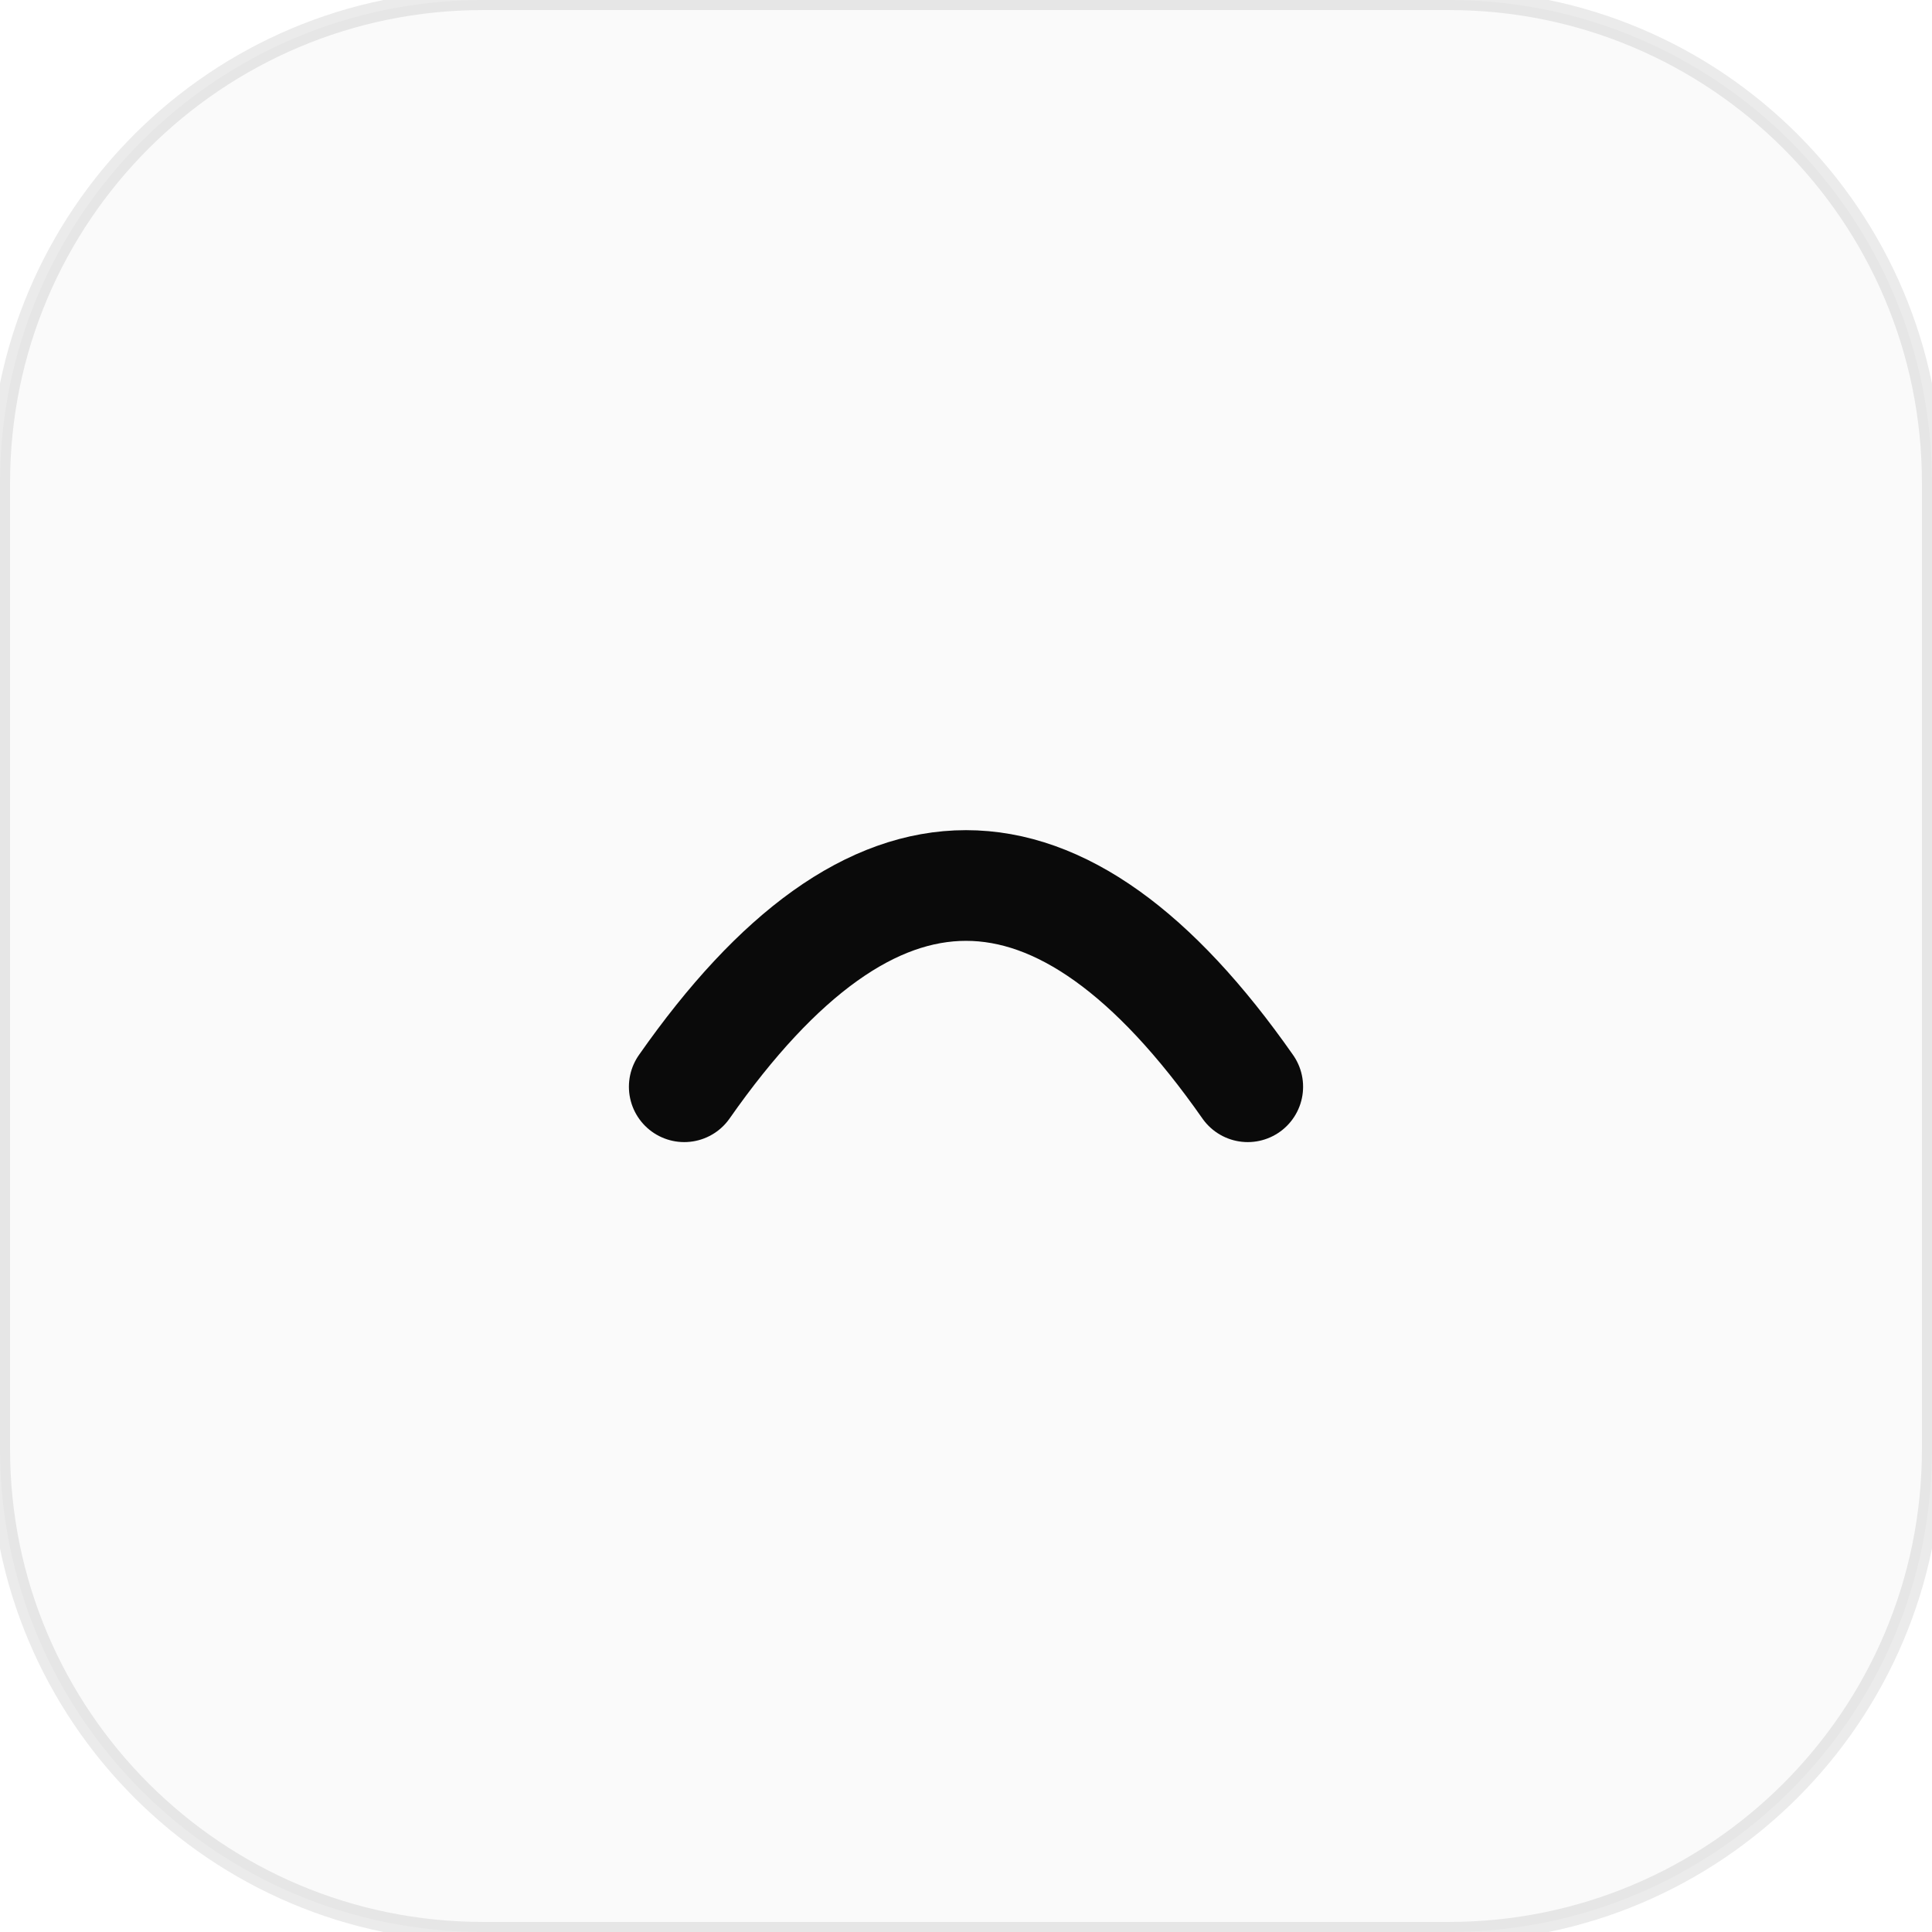
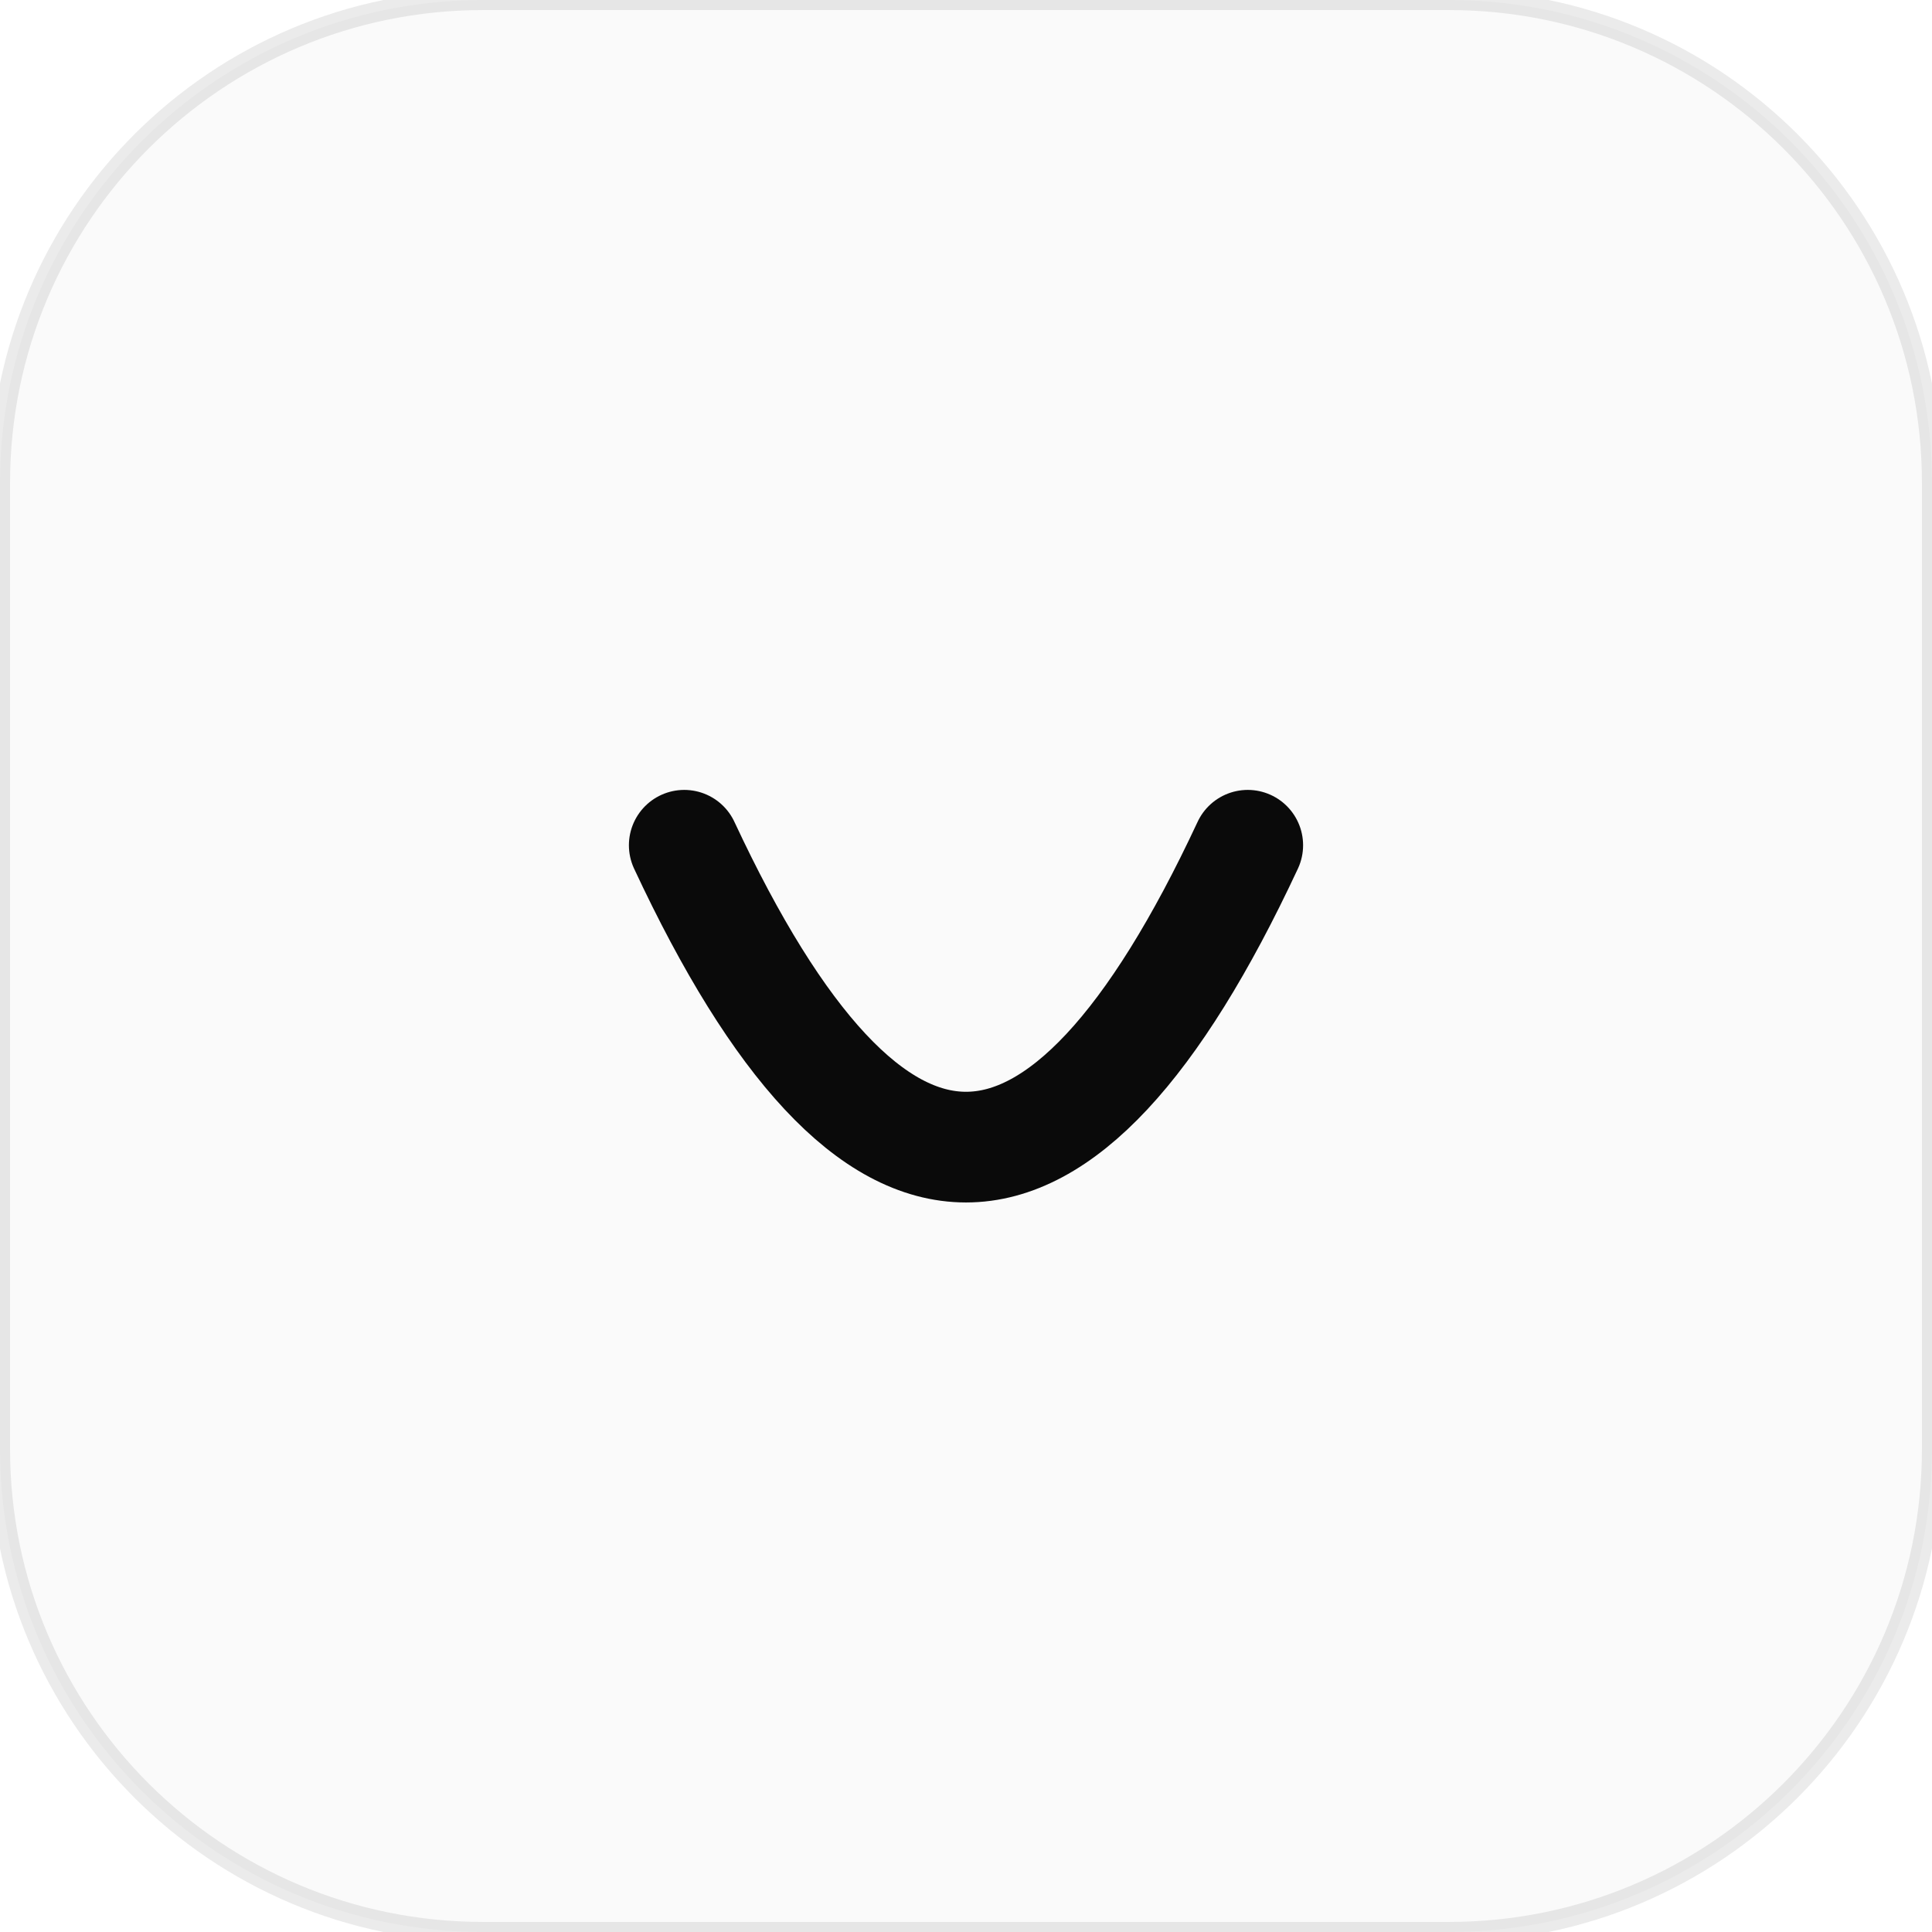
<svg xmlns="http://www.w3.org/2000/svg" viewBox="0 0 96 96" width="96" height="96">
  <rect width="96" height="96" rx="24" fill="#fafafa" stroke="#0a0a0a" stroke-opacity="0.08" />
  <g transform="translate(24,24) scale(2)">
-     <path d="M5 15Q12 5 19 15" fill="none" stroke="#0a0a0a" stroke-width="2.75" stroke-linecap="round" />
+     <path d="M5 9Q12 24 19 9" fill="none" stroke="#0a0a0a" stroke-width="2.75" stroke-linecap="round" />
  </g>
</svg>
